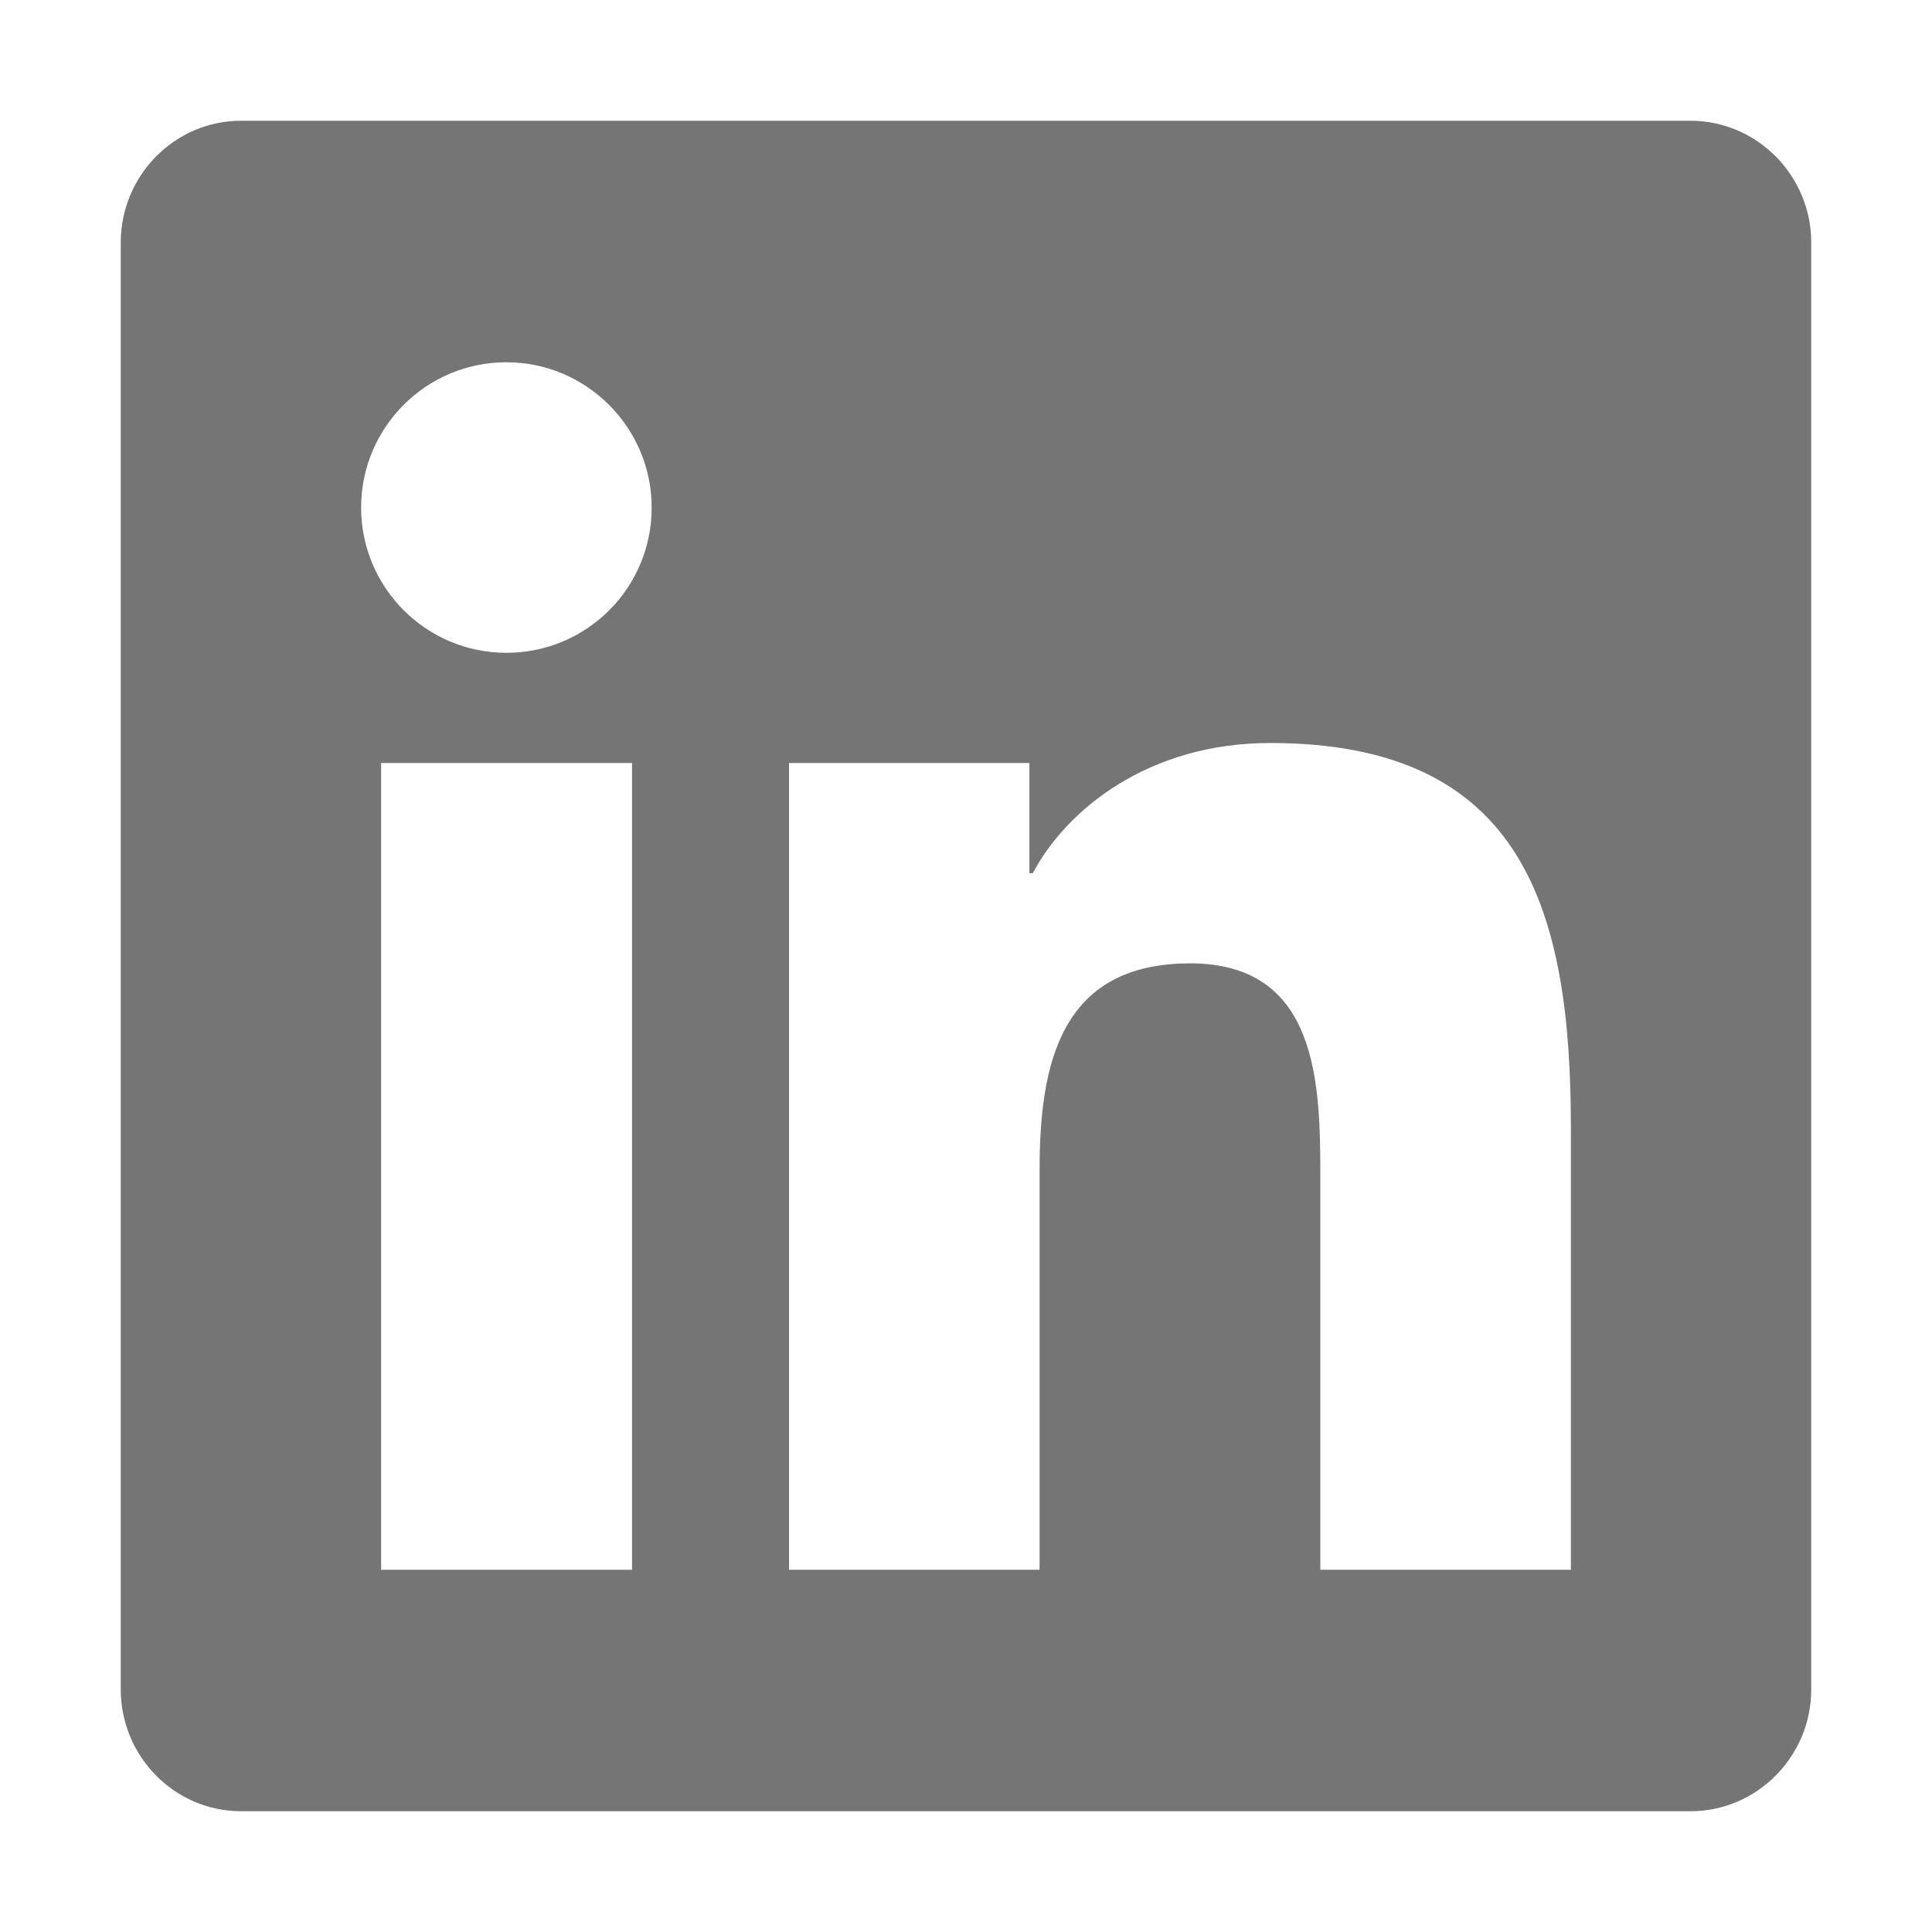
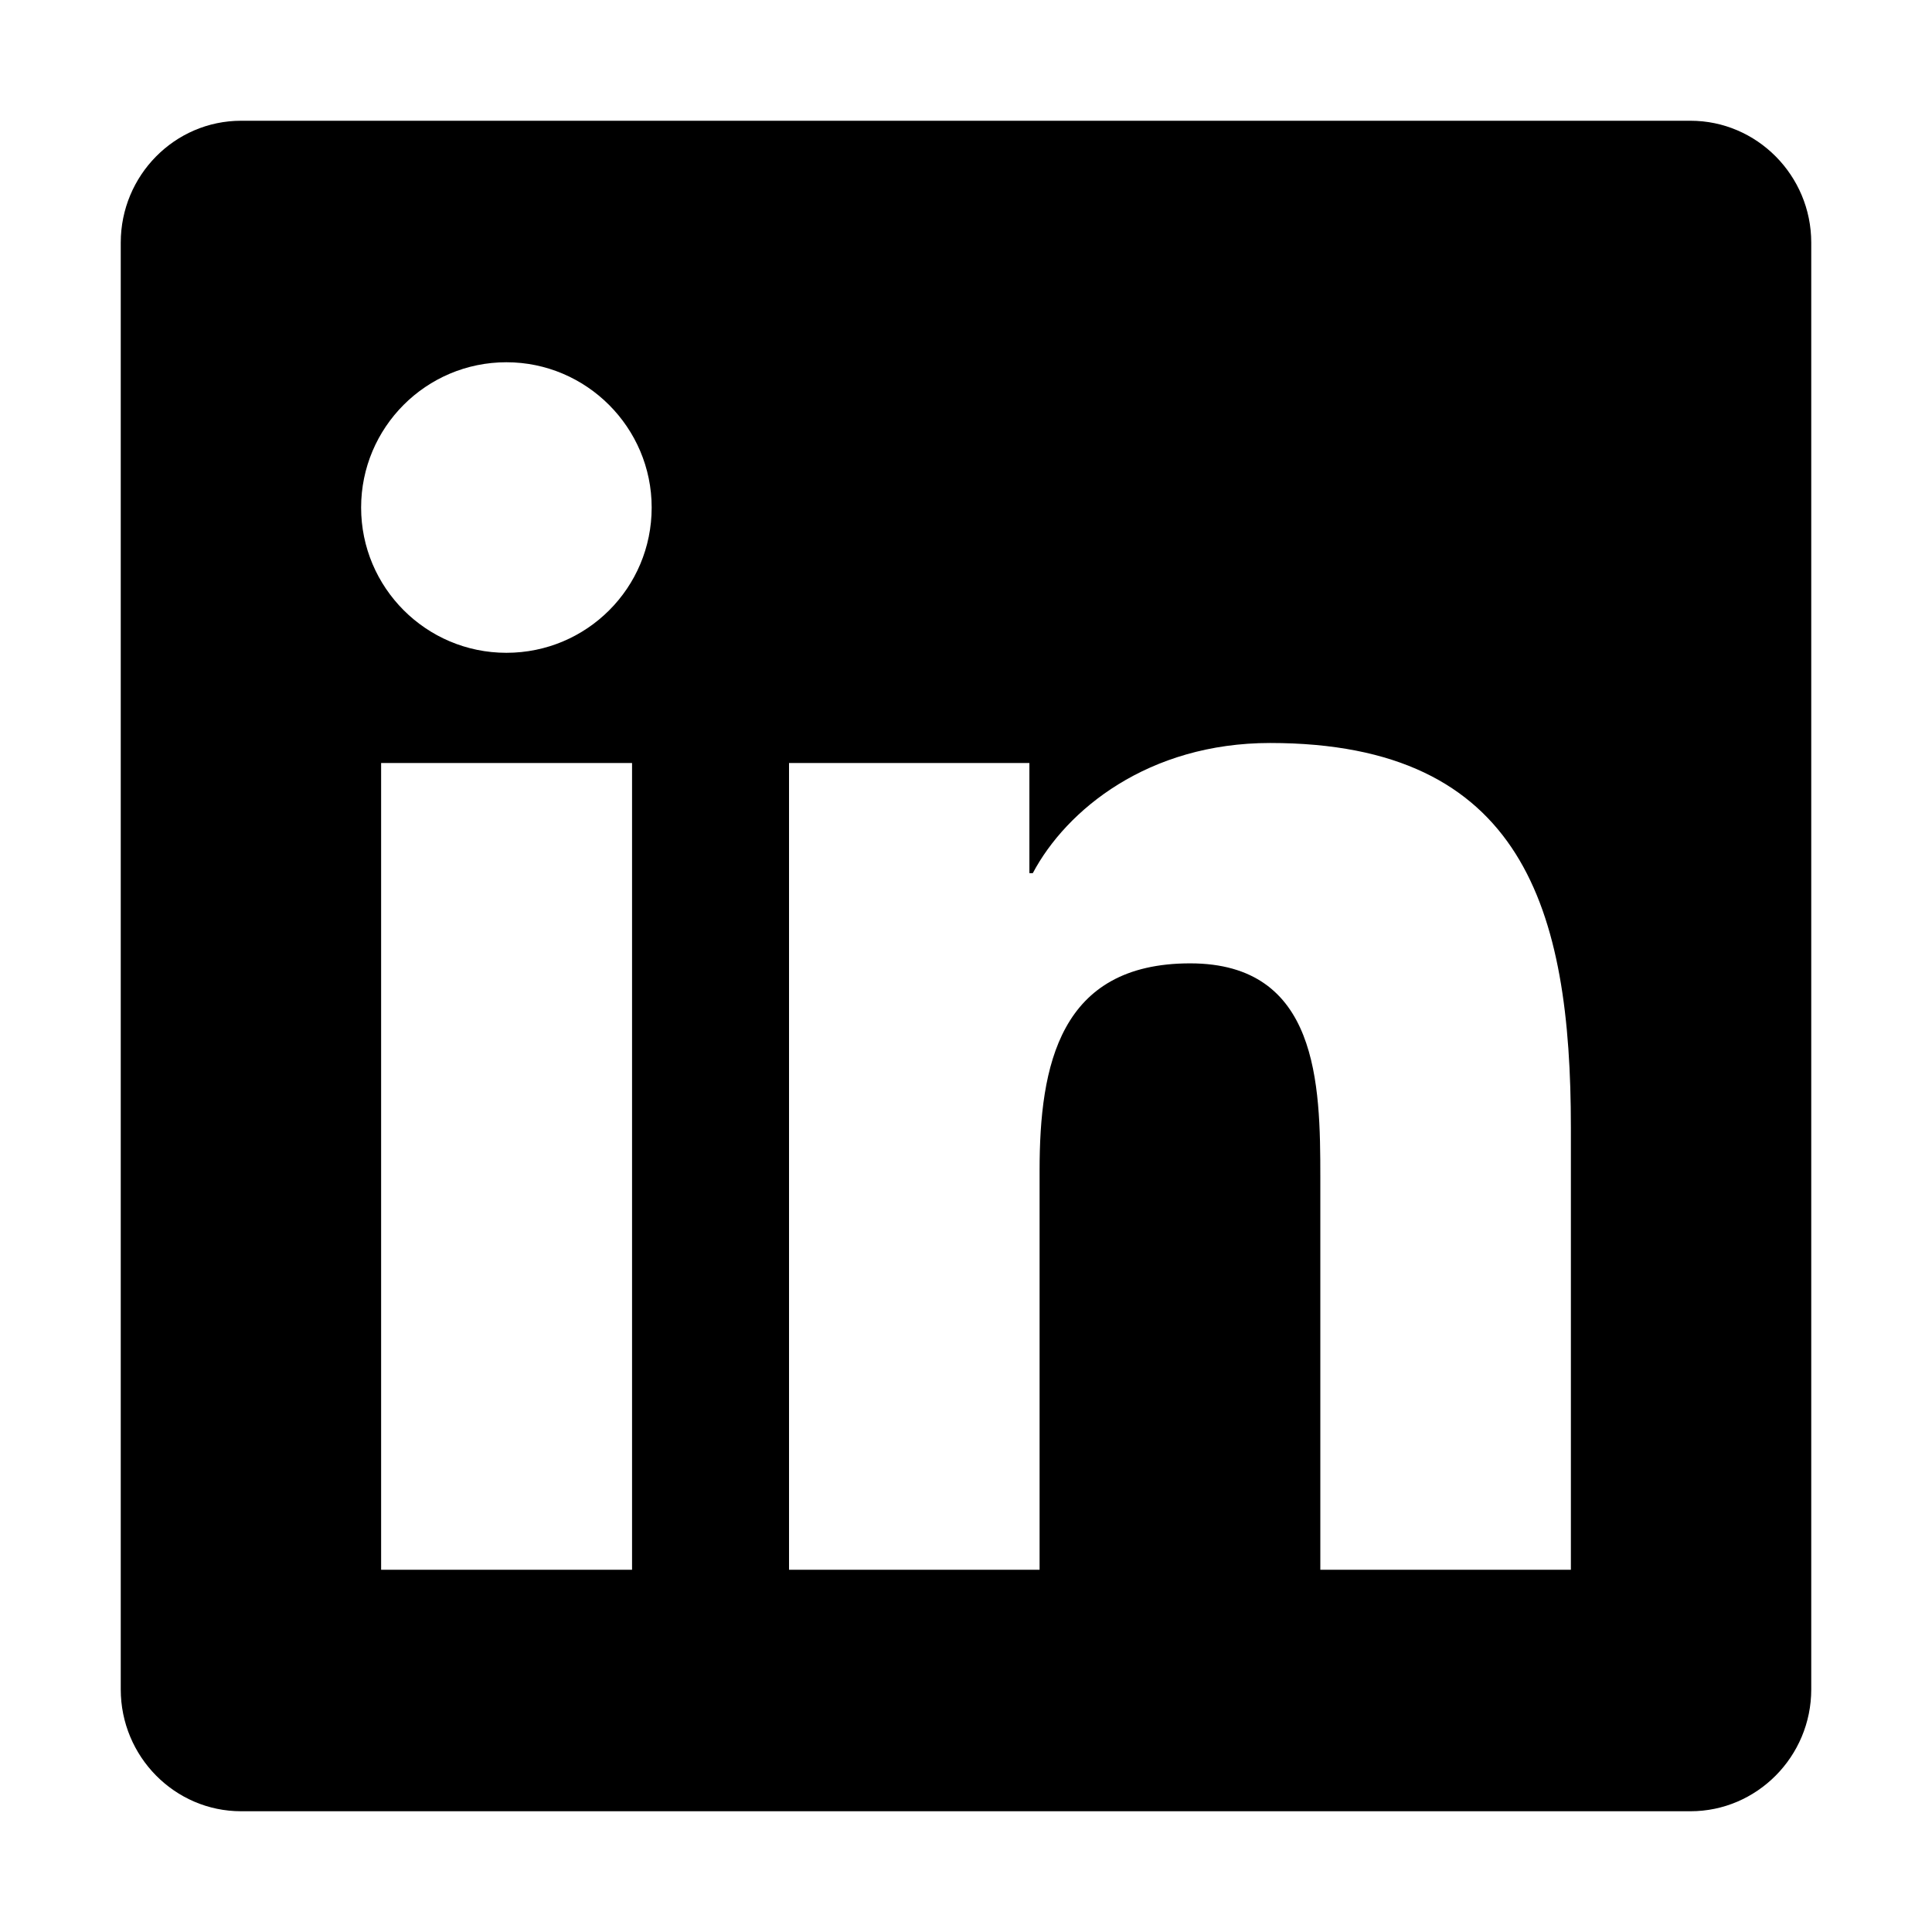
- <svg xmlns="http://www.w3.org/2000/svg" stroke="currentColor" fill="#757575" stroke-width="0" viewBox="0 0 448 512" height="1em" width="1em">
+ <svg xmlns="http://www.w3.org/2000/svg" stroke="currentColor" fill="currentColor" stroke-width="0" viewBox="0 0 448 512" height="1em" width="1em">
  <path d="M416 32H31.9C14.3 32 0 46.5 0 64.3v383.4C0 465.5 14.3 480 31.9 480H416c17.6 0 32-14.5 32-32.3V64.3c0-17.8-14.4-32.3-32-32.3zM135.4 416H69V202.2h66.5V416zm-33.2-243c-21.3 0-38.5-17.3-38.5-38.5S80.9 96 102.2 96c21.2 0 38.5 17.3 38.5 38.5 0 21.3-17.2 38.5-38.5 38.5zm282.1 243h-66.4V312c0-24.8-.5-56.7-34.5-56.7-34.6 0-39.9 27-39.9 54.9V416h-66.4V202.2h63.7v29.2h.9c8.9-16.8 30.6-34.5 62.9-34.5 67.2 0 79.7 44.3 79.7 101.9V416z" />
</svg>
